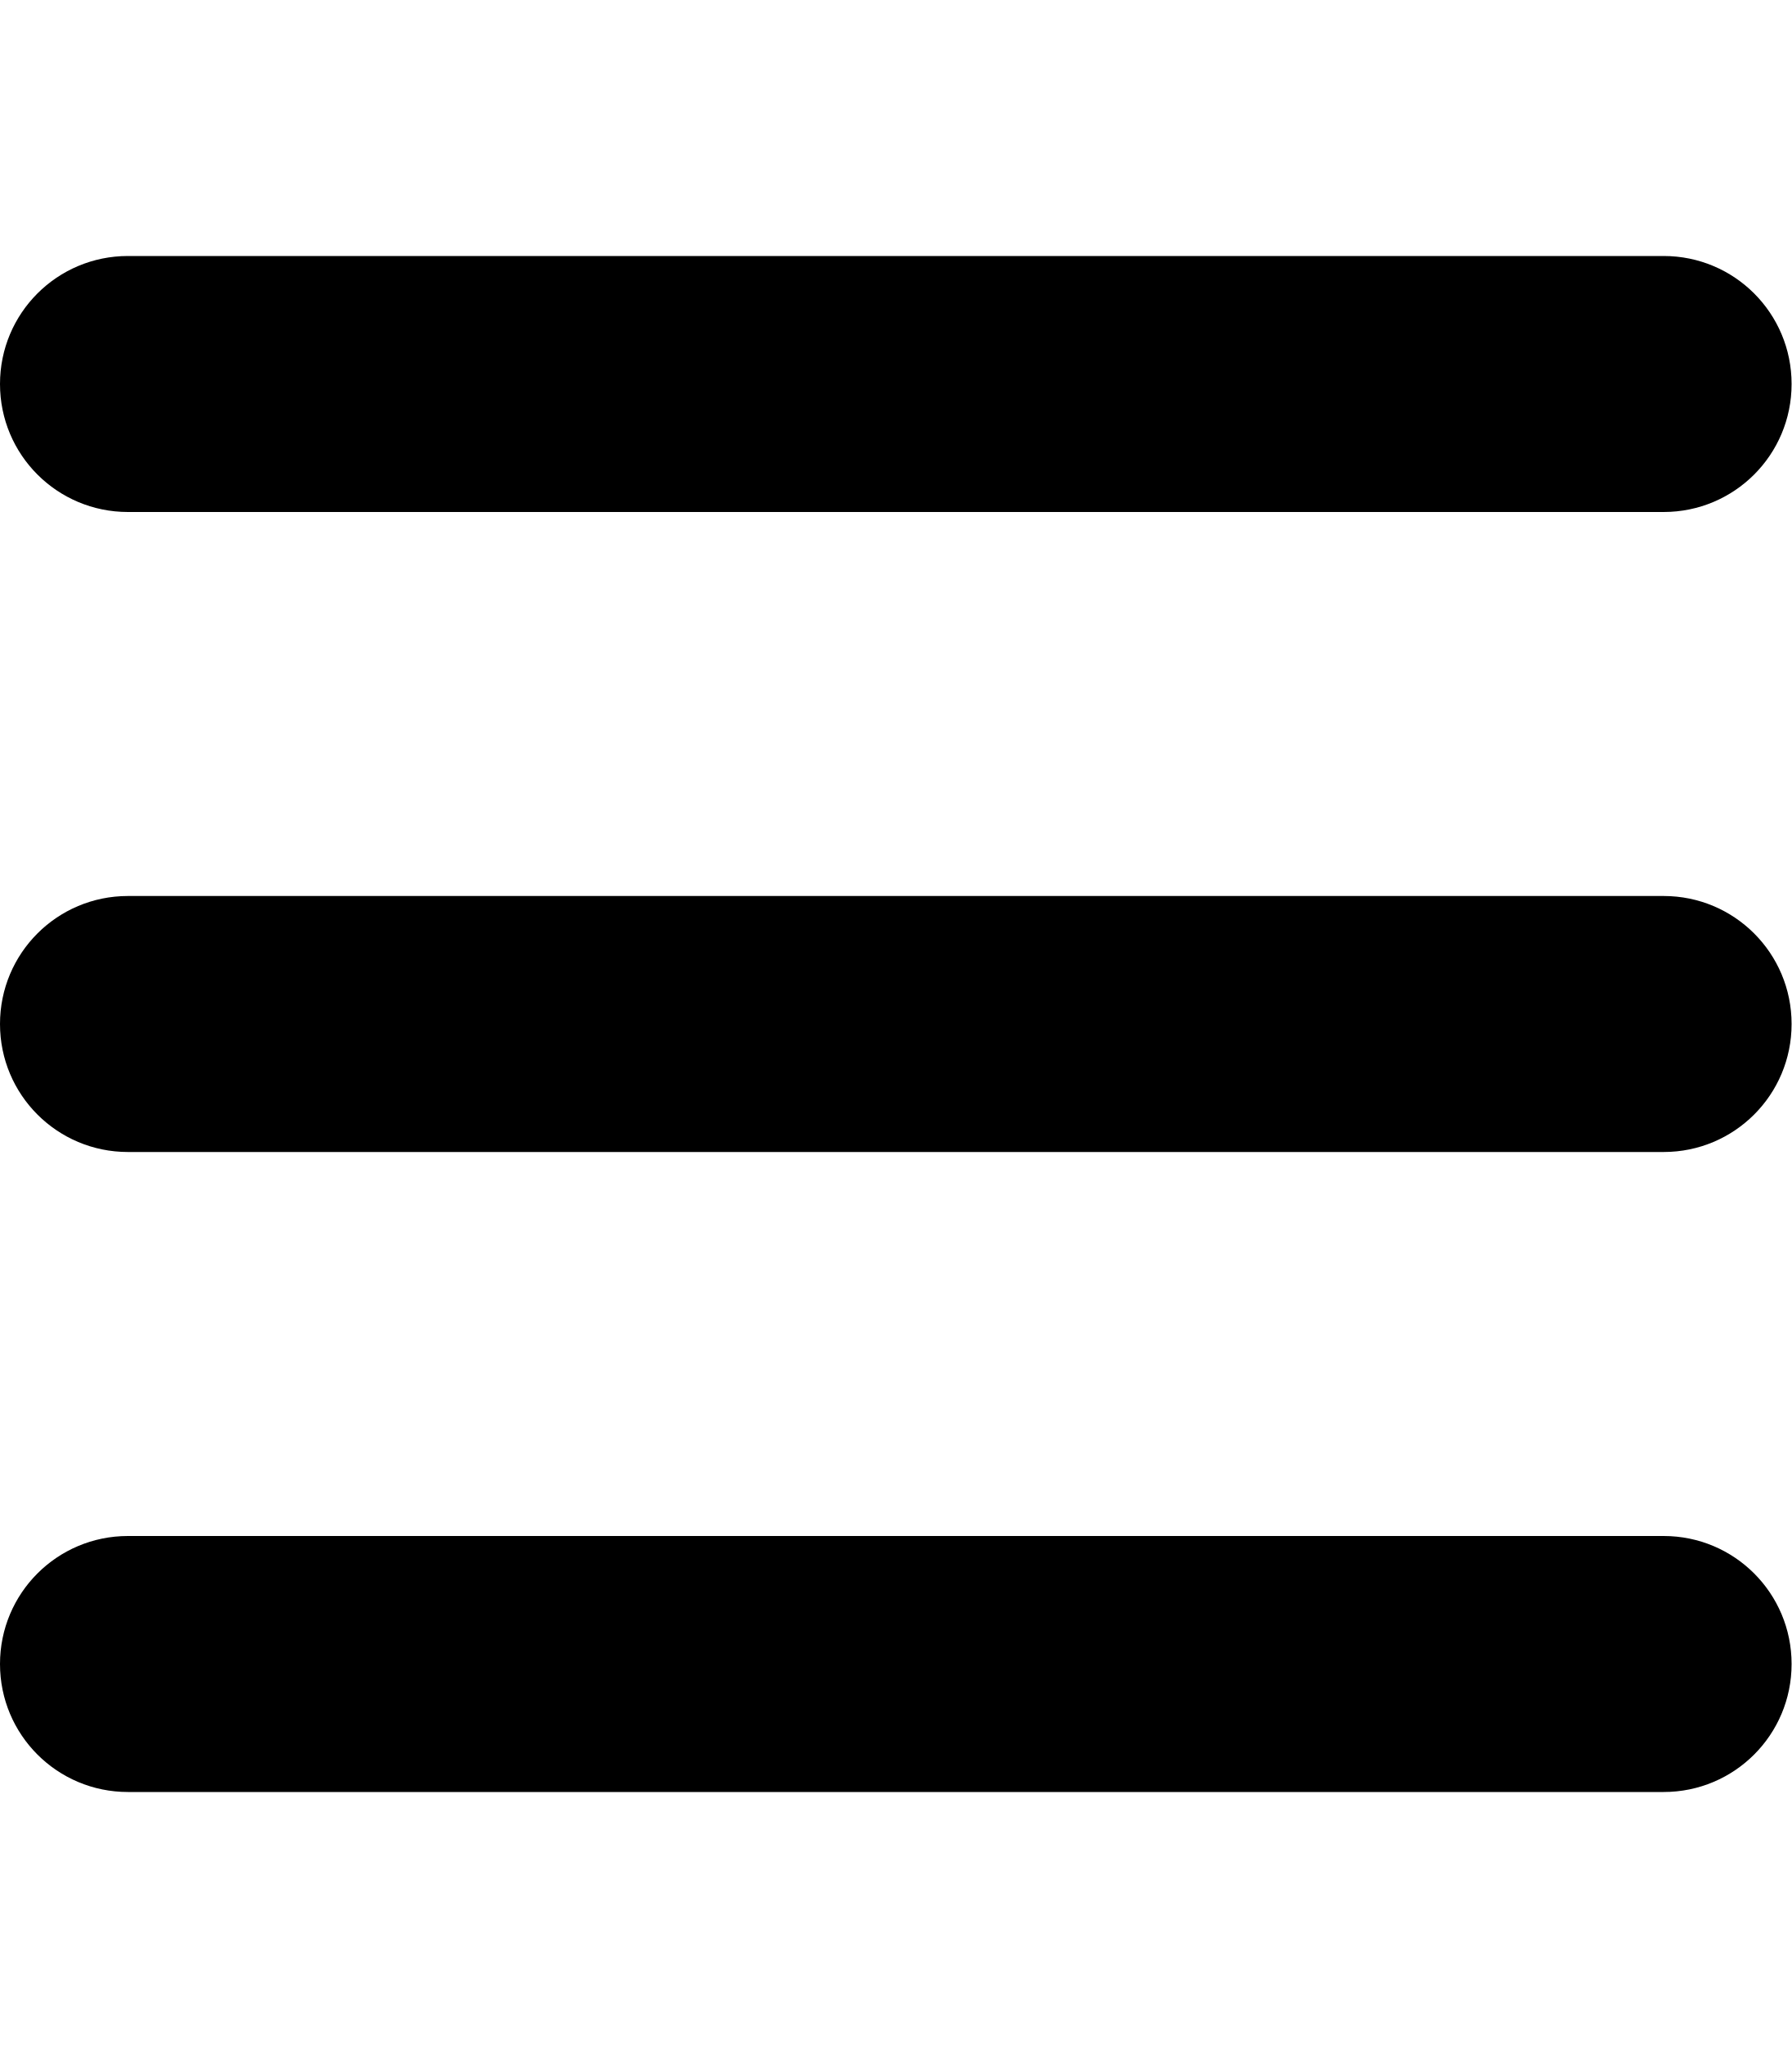
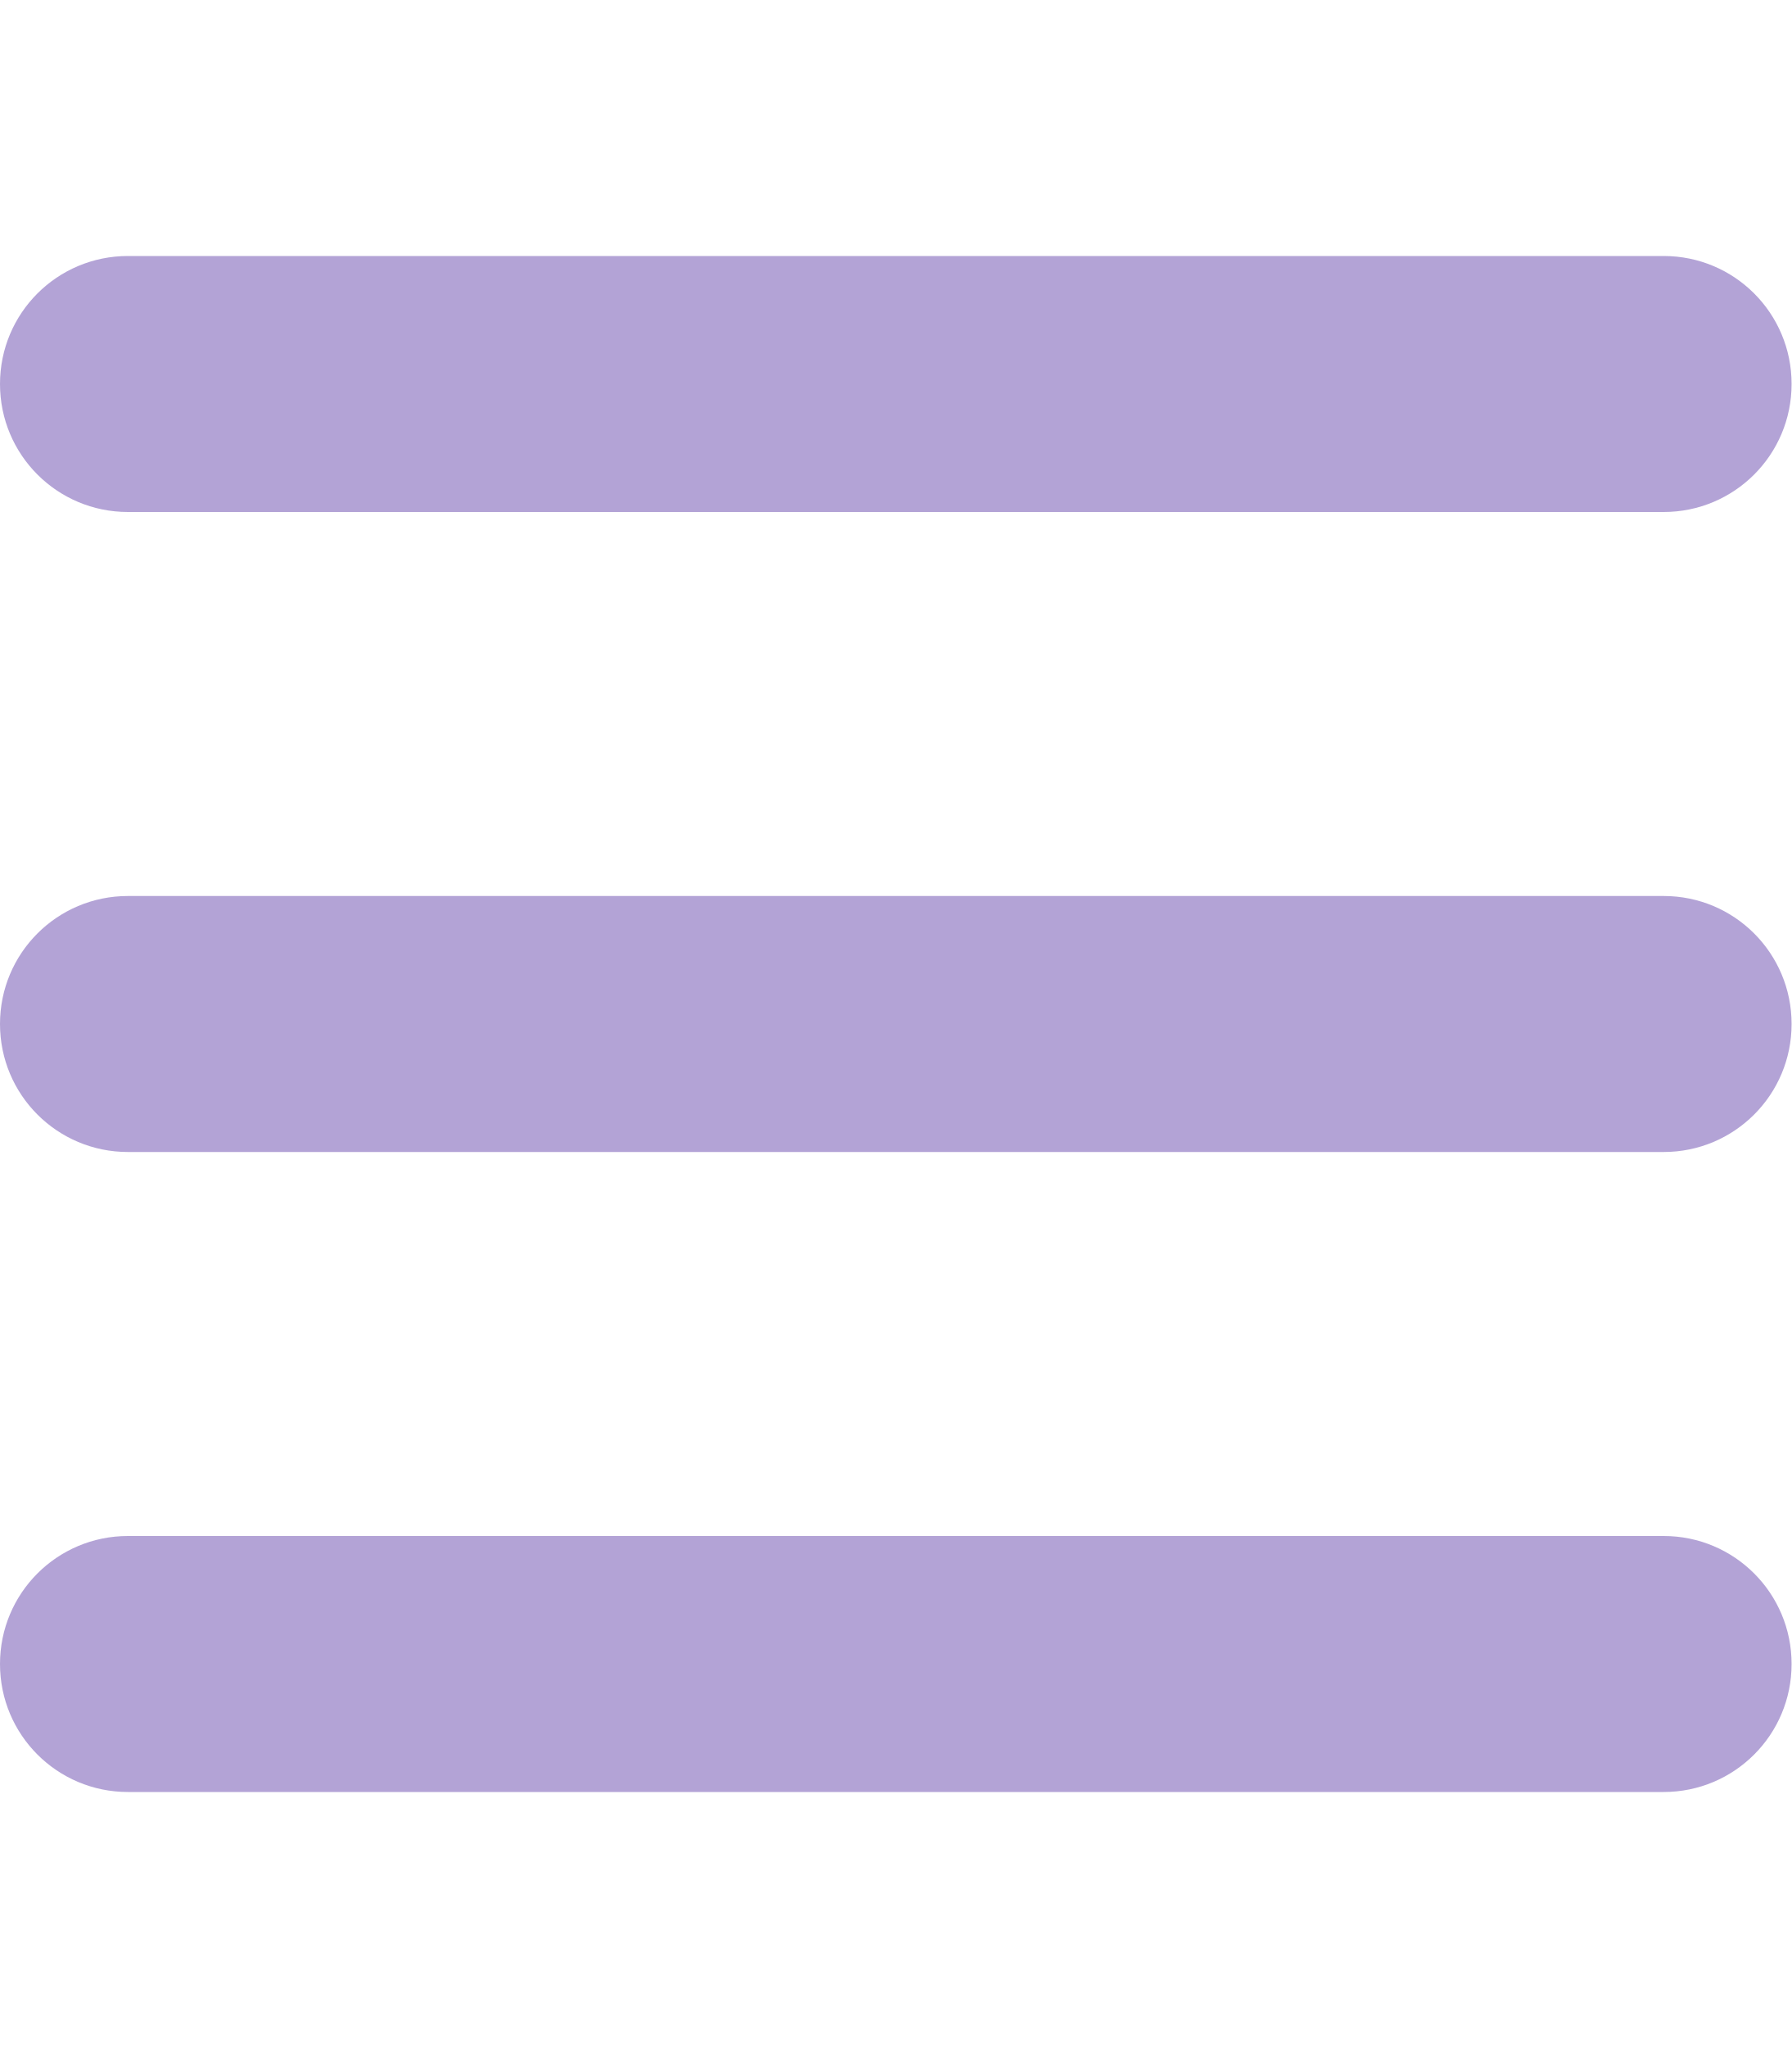
<svg xmlns="http://www.w3.org/2000/svg" viewBox="0 0 448 512">
-   <path d="M0 96C0 78.3 14.3 64 32 64H416c17.7 0 32 14.3 32 32s-14.3 32-32 32H32C14.3 128 0 113.7 0 96zM0 256c0-17.7 14.3-32 32-32H416c17.7 0 32 14.3 32 32s-14.3 32-32 32H32c-17.7 0-32-14.3-32-32zM448 416c0 17.7-14.3 32-32 32H32c-17.7 0-32-14.3-32-32s14.3-32 32-32H416c17.7 0 32 14.3 32 32z" />
+   <path fill="#B3A3D6" d="M0 96C0 78.3 14.3 64 32 64H416c17.7 0 32 14.3 32 32s-14.3 32-32 32H32C14.3 128 0 113.7 0 96zM0 256c0-17.7 14.3-32 32-32H416c17.7 0 32 14.3 32 32s-14.3 32-32 32H32c-17.7 0-32-14.3-32-32zM448 416c0 17.7-14.3 32-32 32H32c-17.7 0-32-14.3-32-32s14.3-32 32-32H416c17.7 0 32 14.3 32 32z" />
</svg>
